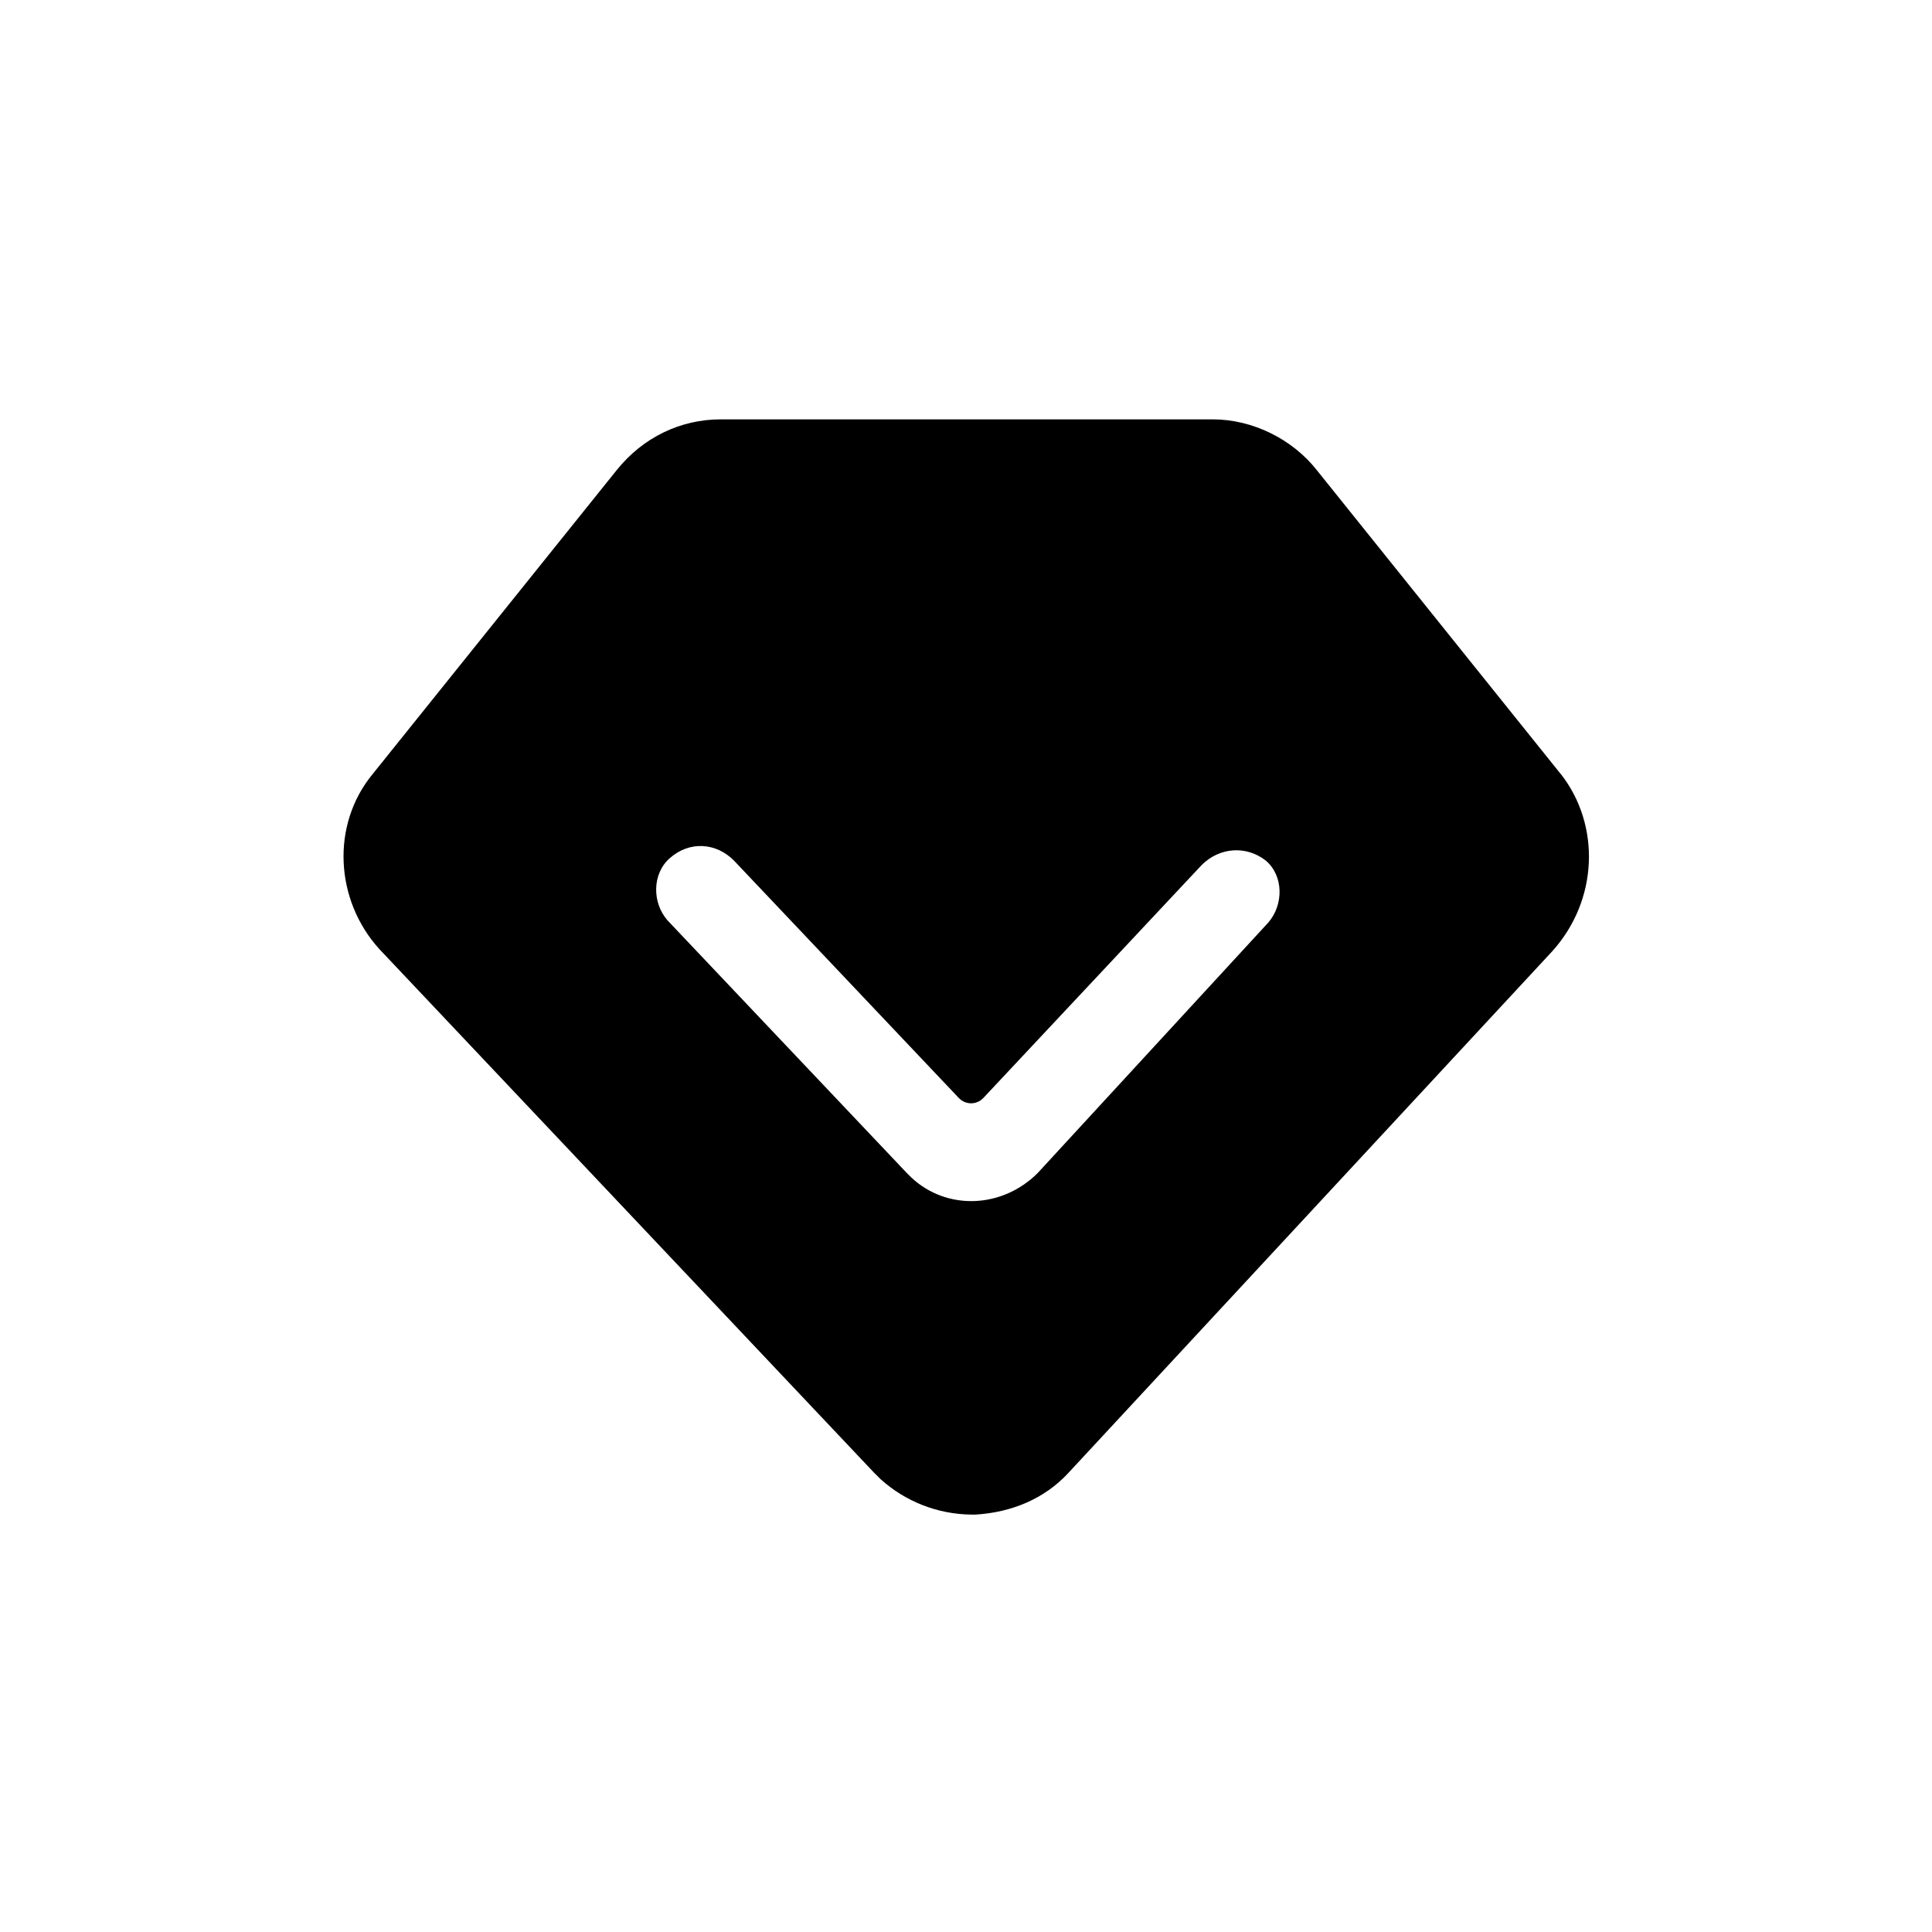
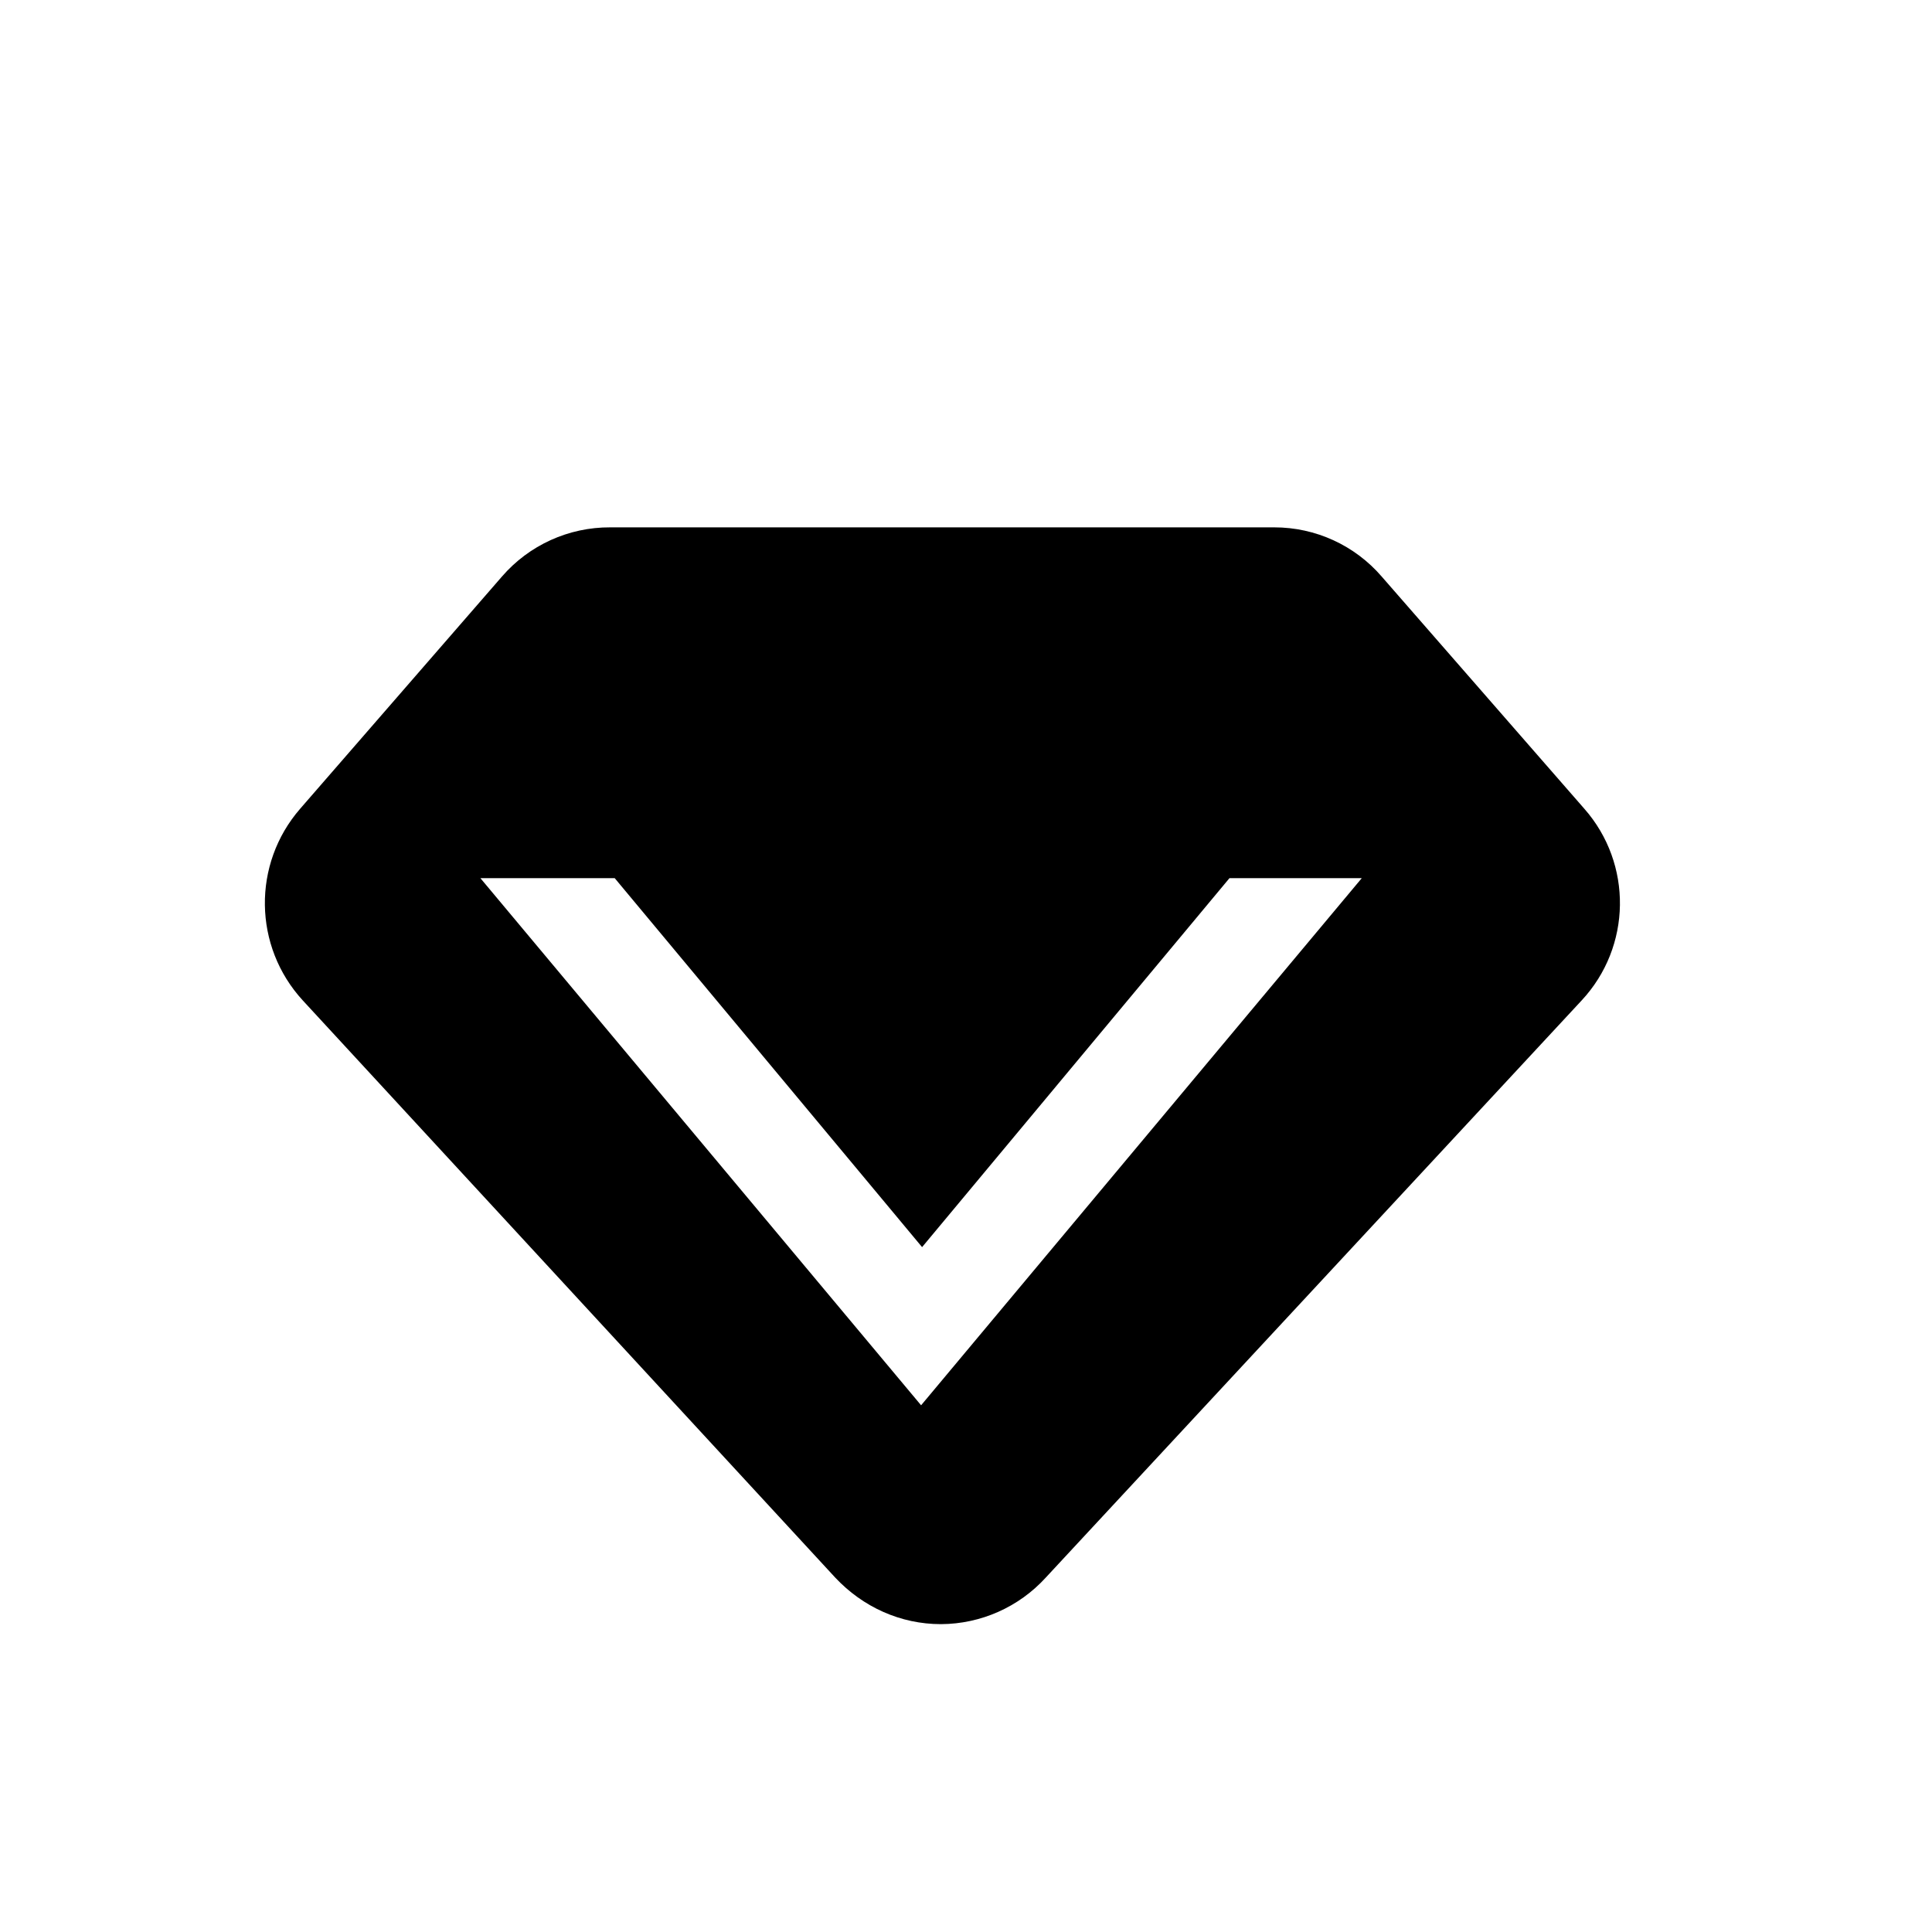
<svg xmlns="http://www.w3.org/2000/svg" viewBox="0 0 1024 1024">
-   <path fill="currentColor" d="M672.2 489L550 621.73c-18.83 18.82-48.14 20-67 2.36l-2.37-2.36L353.78 487.8c-8.19-9.37-8.19-24.65 1.18-32.92 10.56-9.38 24.66-8.2 34 1.18L508.23 582a8.92 8.92 0 0 0 12.92 0l115.76-123.51c9.38-9.37 23.48-10.55 34-2.36 9.49 8.12 9.49 23.41 1.29 32.87z m155-78.78L698 249.27c-12.92-16.47-34-27-55.22-27H382c-21.11 0-41.12 9.38-55.22 27L197.56 410.21c-22.29 27-20 67 3.55 92.88l262 277.3 3.55 3.54a72.88 72.88 0 0 0 48.13 18.83h2.36c18.83-1.19 36.4-8.2 49.32-22.3l256.12-276.12c24.66-27.17 25.84-67.11 4.65-94.13z" />
+   <path fill="currentColor" d="M325.82,465.45H254.63L488.2,744.83,721.76,465.45H651.64L488.73,661ZM675.37,279.51a75.11,75.11,0,0,1,57,26.12l107.34,123a75.71,75.71,0,0,1-1.42,101.64l-284,305.87a75.62,75.62,0,0,1-55.57,24.69c-21.38,0-41.32-9-56.05-24.69L160.52,530.29a76.24,76.24,0,0,1-1.43-101.64L266,305.63a75.38,75.38,0,0,1,57.47-26.12Z" />
</svg>
